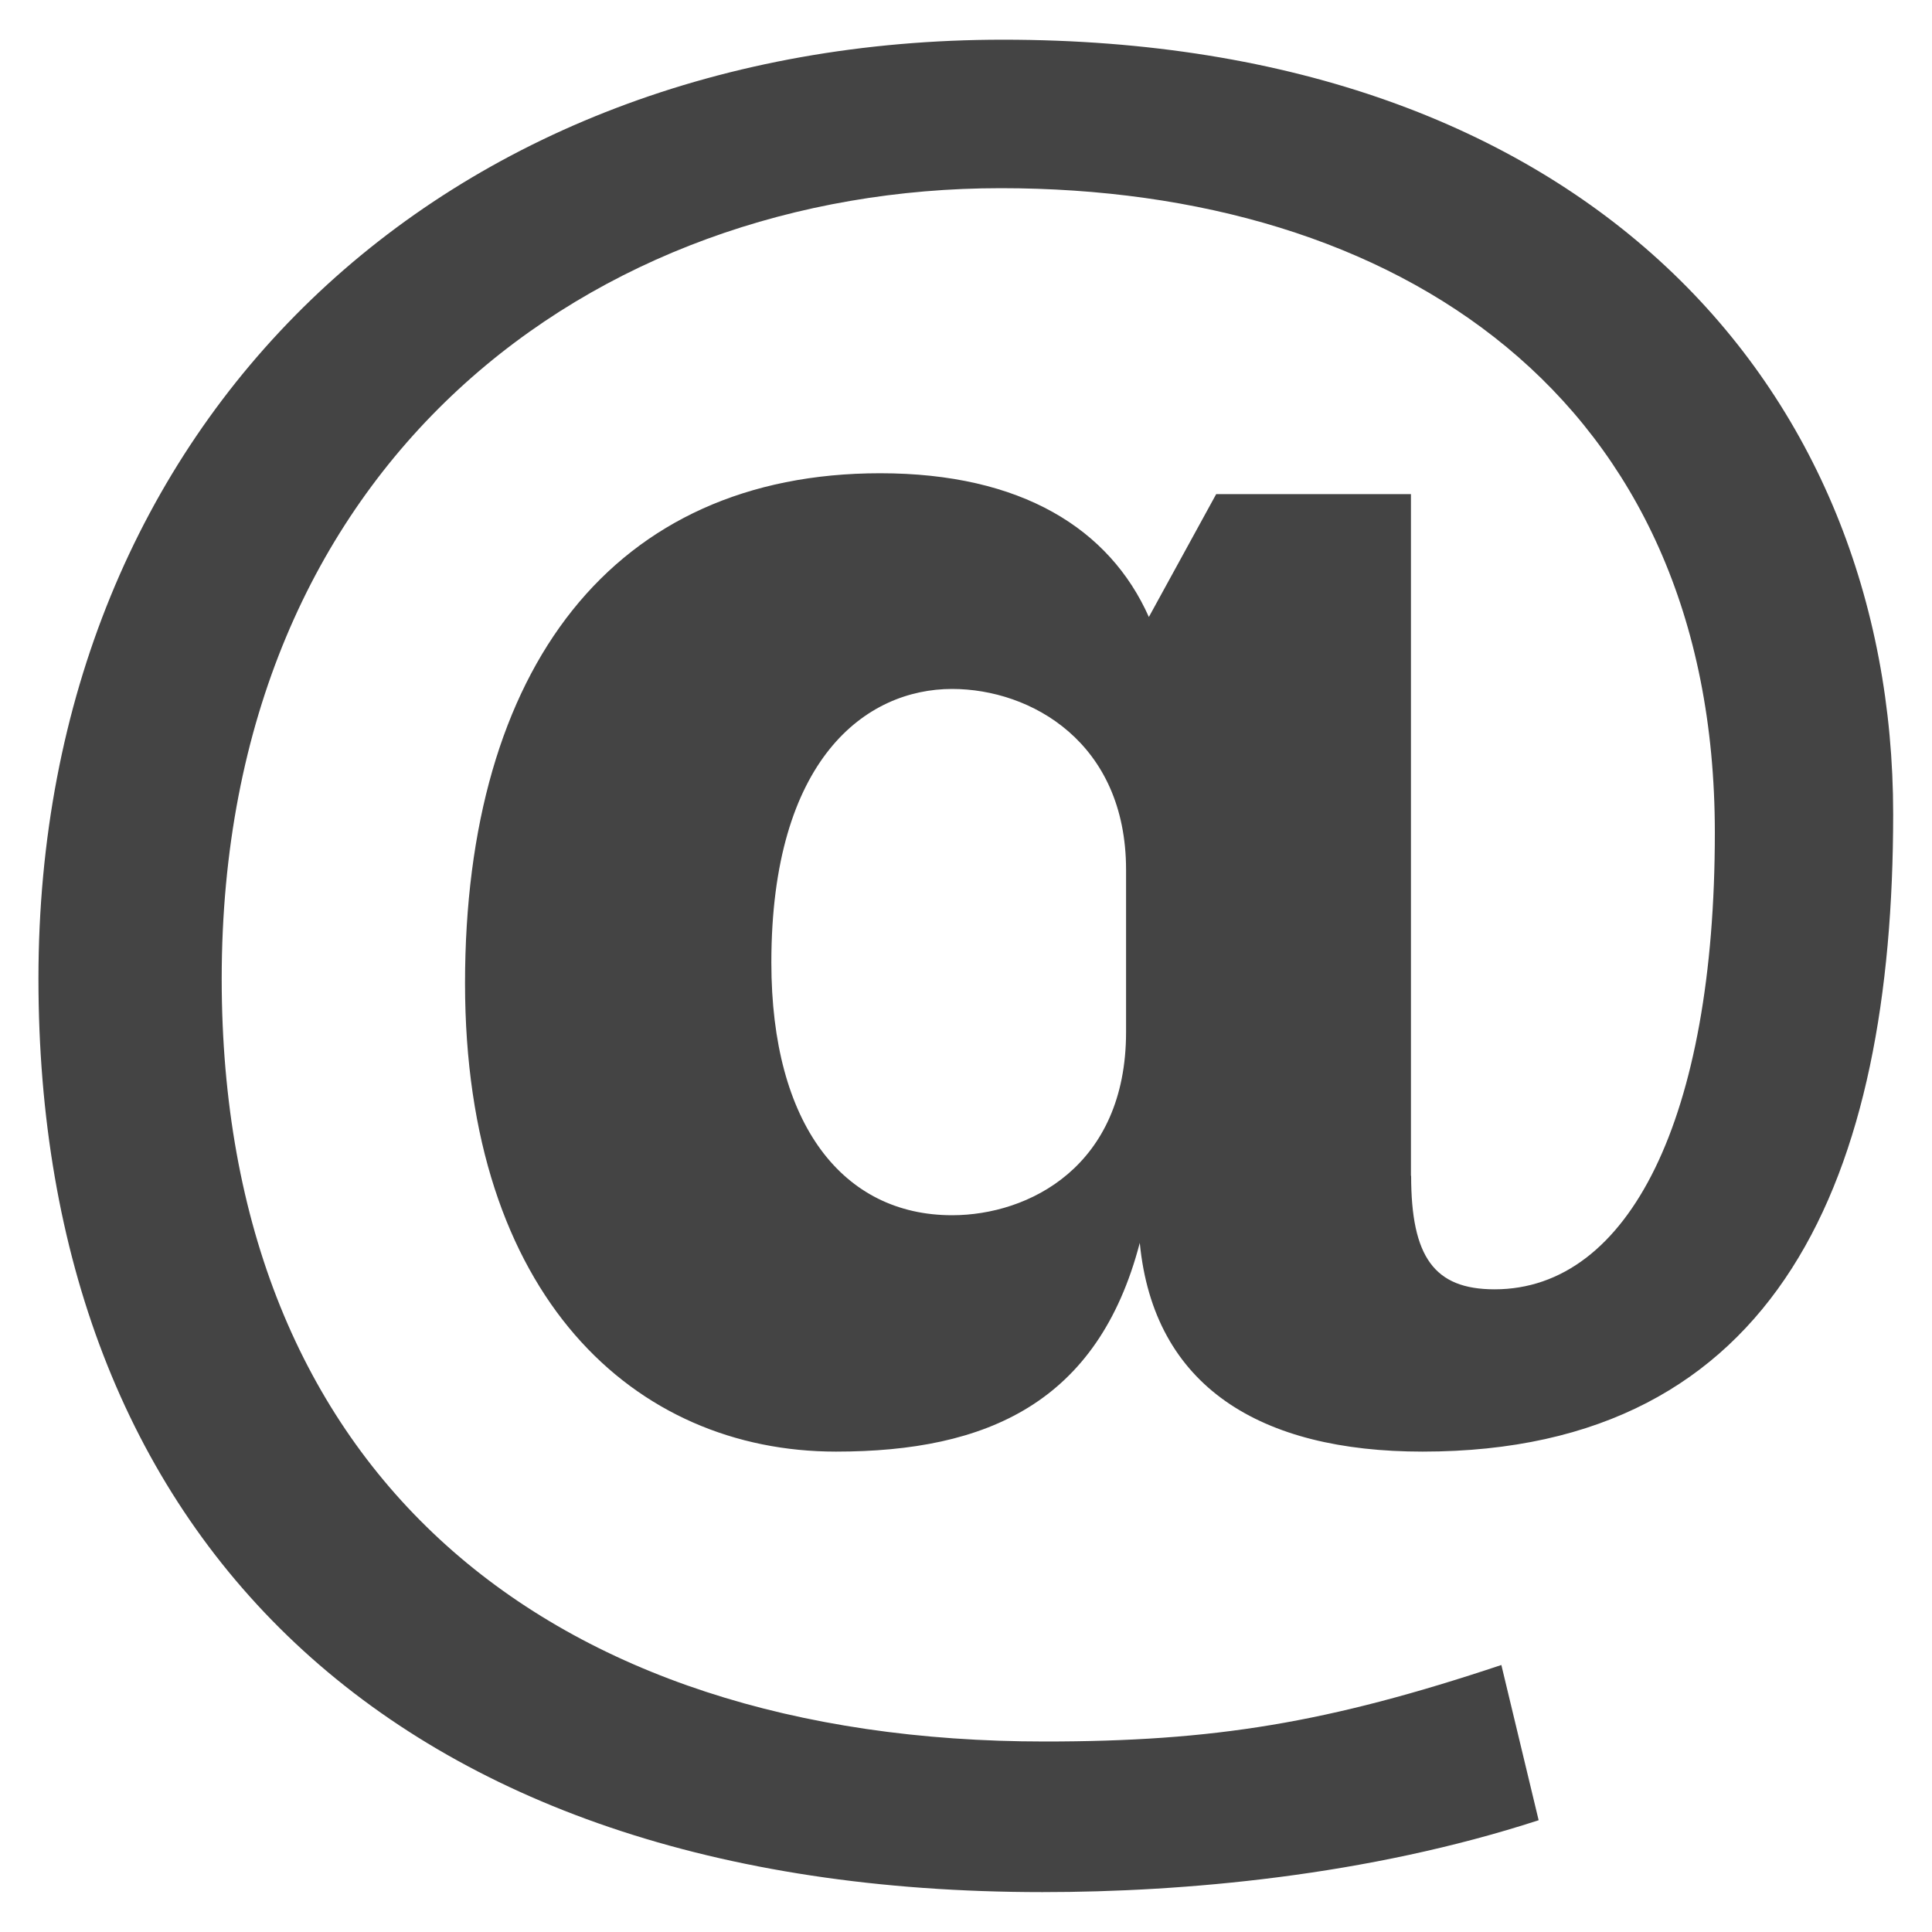
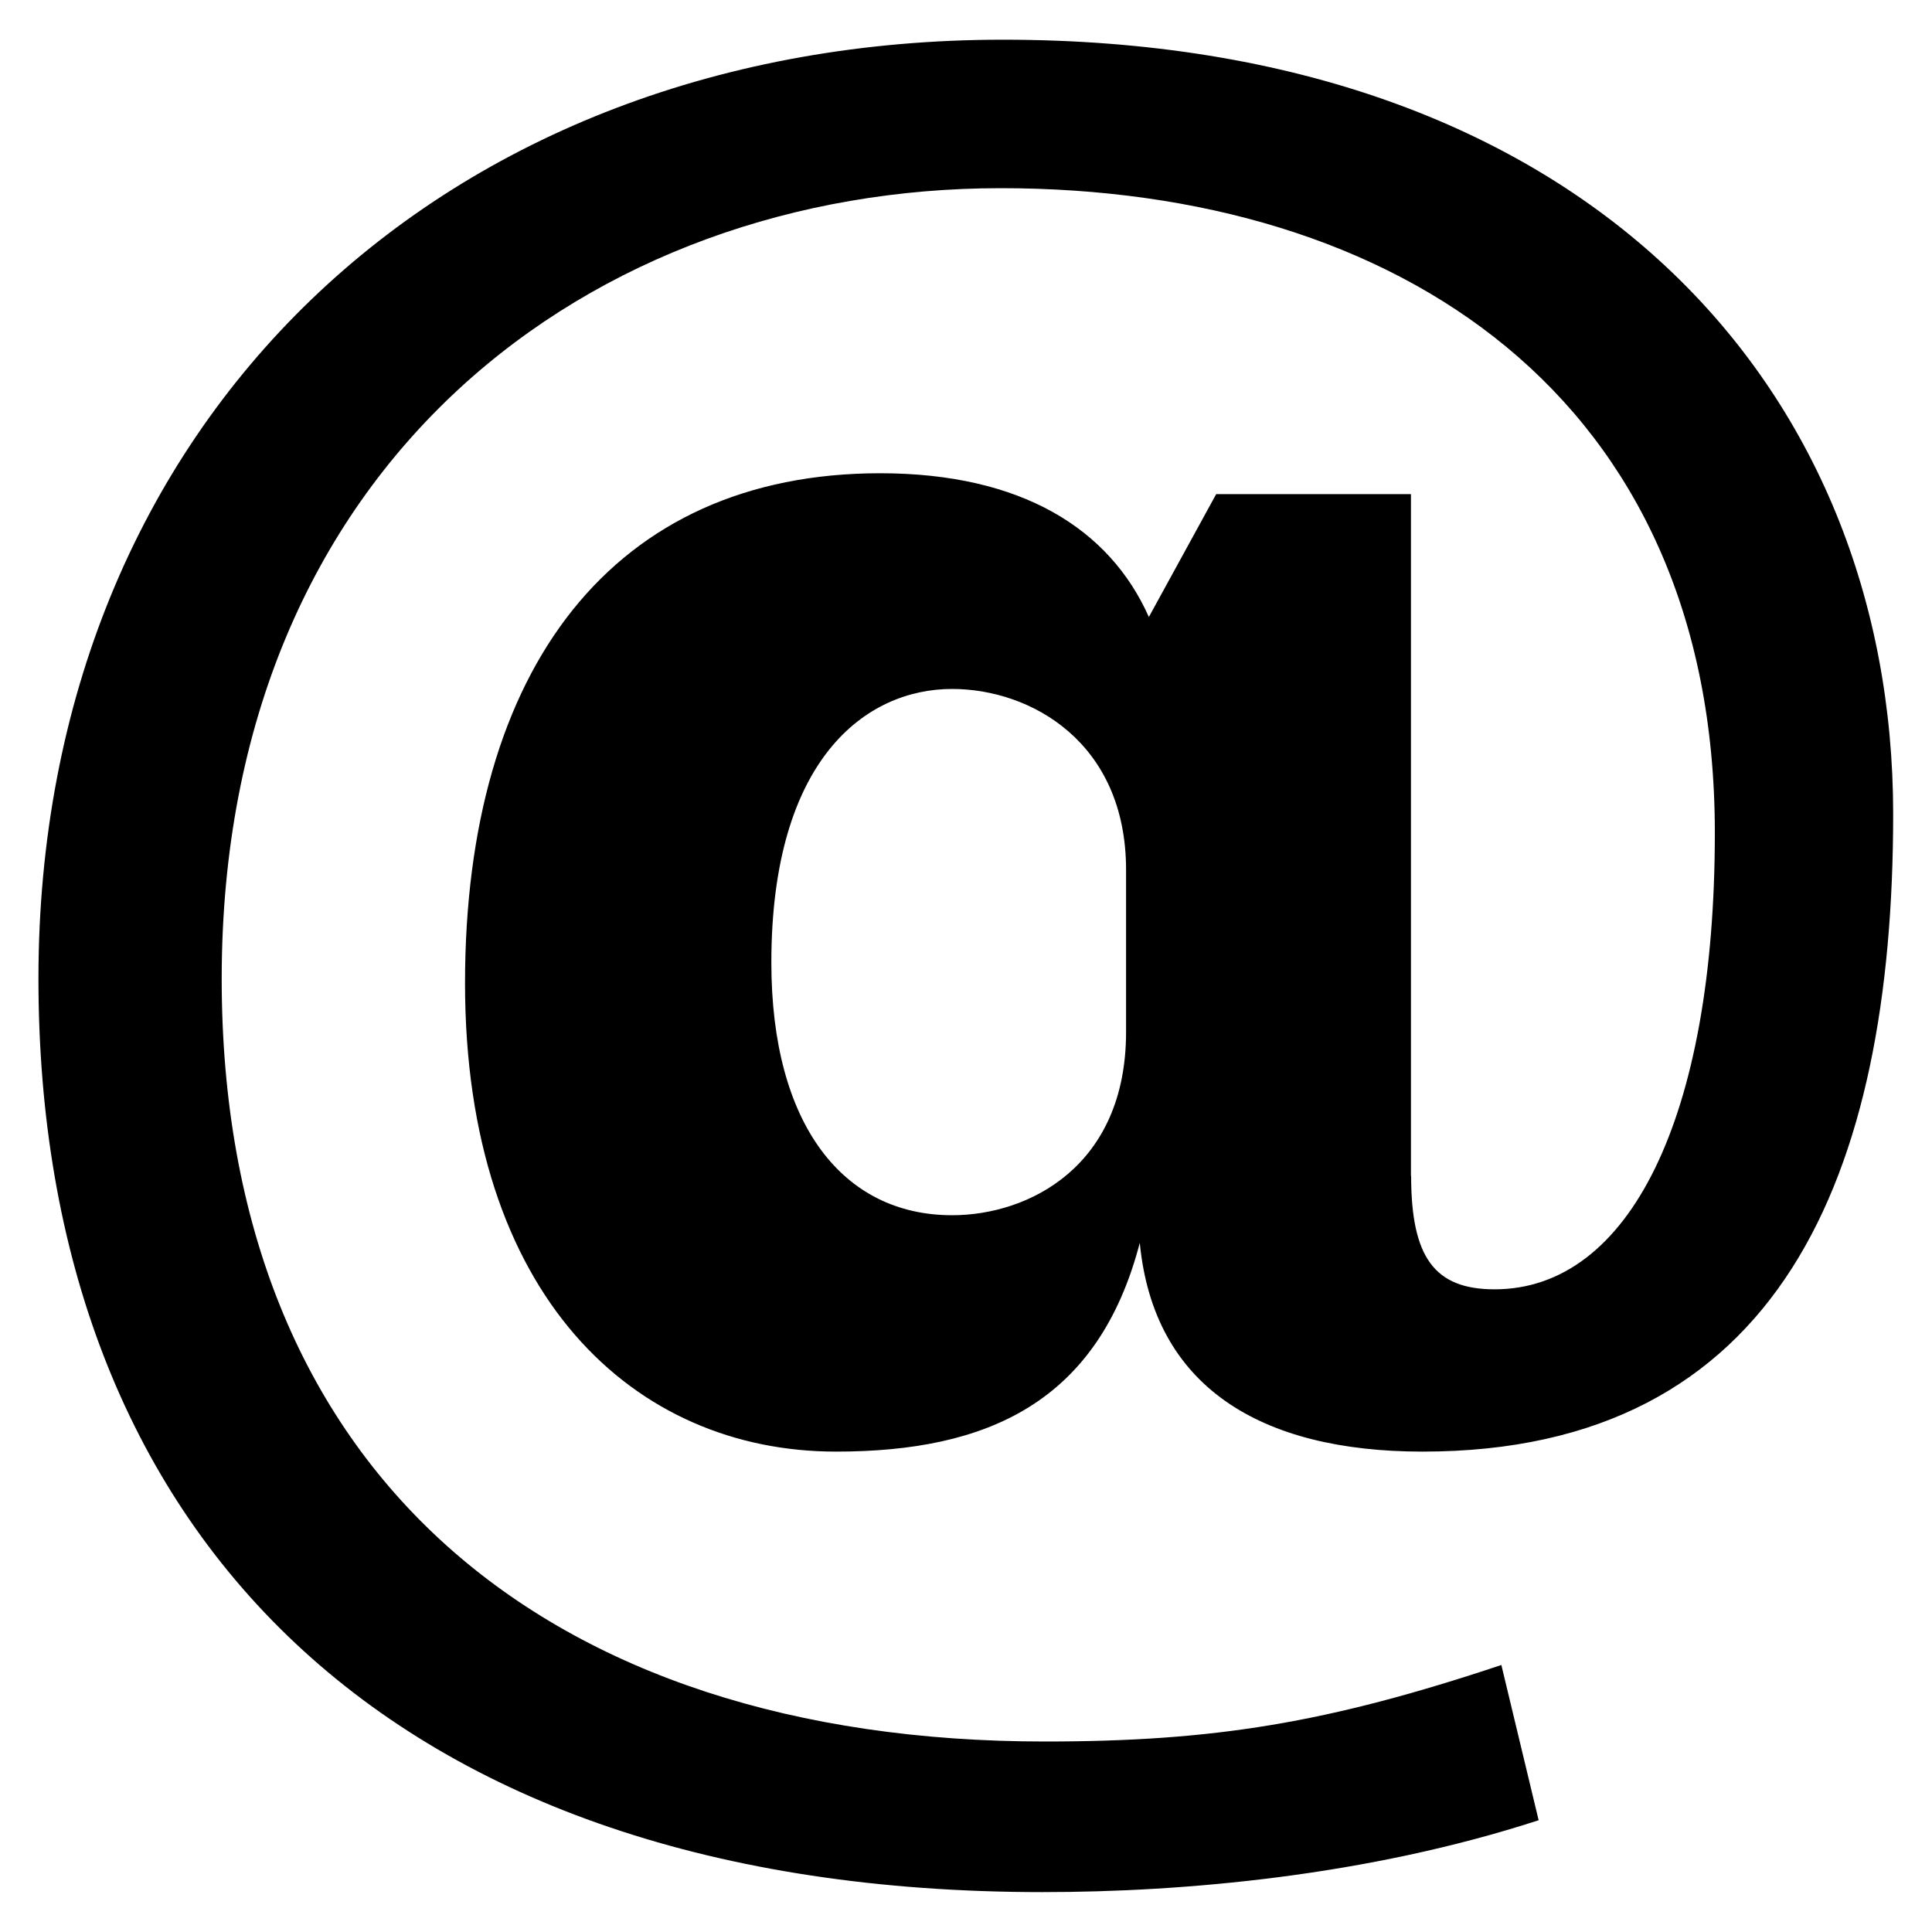
<svg xmlns="http://www.w3.org/2000/svg" version="1.1" width="20" height="20" viewBox="0 0 20 20">
-   <path fill="#444444" d="M14.608 12.172c0 0.84 0.239 1.175 0.864 1.175 1.393 0 2.28-1.775 2.28-4.727 0-4.512-3.288-6.672-7.393-6.672-4.223 0-8.064 2.832-8.064 8.184 0 5.112 3.36 7.896 8.52 7.896 1.752 0 2.928-0.192 4.727-0.792l0.386 1.607c-1.776 0.577-3.674 0.744-5.137 0.744-6.768 0-10.393-3.72-10.393-9.456 0-5.784 4.201-9.72 9.985-9.72 6.024 0 9.215 3.6 9.215 8.016 0 3.744-1.175 6.6-4.871 6.6-1.681 0-2.784-0.672-2.928-2.161-0.432 1.656-1.584 2.161-3.145 2.161-2.088 0-3.84-1.609-3.84-4.848 0-3.264 1.537-5.28 4.297-5.28 1.464 0 2.376 0.576 2.782 1.488l0.697-1.272h2.016v7.057h0.002zM11.657 9.004c0-1.319-0.985-1.872-1.801-1.872-0.888 0-1.871 0.719-1.871 2.832 0 1.68 0.744 2.616 1.871 2.616 0.792 0 1.801-0.504 1.801-1.896v-1.68z" />
+   <path d="M14.608 12.172c0 0.84 0.239 1.175 0.864 1.175 1.393 0 2.28-1.775 2.28-4.727 0-4.512-3.288-6.672-7.393-6.672-4.223 0-8.064 2.832-8.064 8.184 0 5.112 3.36 7.896 8.52 7.896 1.752 0 2.928-0.192 4.727-0.792l0.386 1.607c-1.776 0.577-3.674 0.744-5.137 0.744-6.768 0-10.393-3.72-10.393-9.456 0-5.784 4.201-9.72 9.985-9.72 6.024 0 9.215 3.6 9.215 8.016 0 3.744-1.175 6.6-4.871 6.6-1.681 0-2.784-0.672-2.928-2.161-0.432 1.656-1.584 2.161-3.145 2.161-2.088 0-3.84-1.609-3.84-4.848 0-3.264 1.537-5.28 4.297-5.28 1.464 0 2.376 0.576 2.782 1.488l0.697-1.272h2.016v7.057h0.002zM11.657 9.004c0-1.319-0.985-1.872-1.801-1.872-0.888 0-1.871 0.719-1.871 2.832 0 1.68 0.744 2.616 1.871 2.616 0.792 0 1.801-0.504 1.801-1.896v-1.68z" />
</svg>
